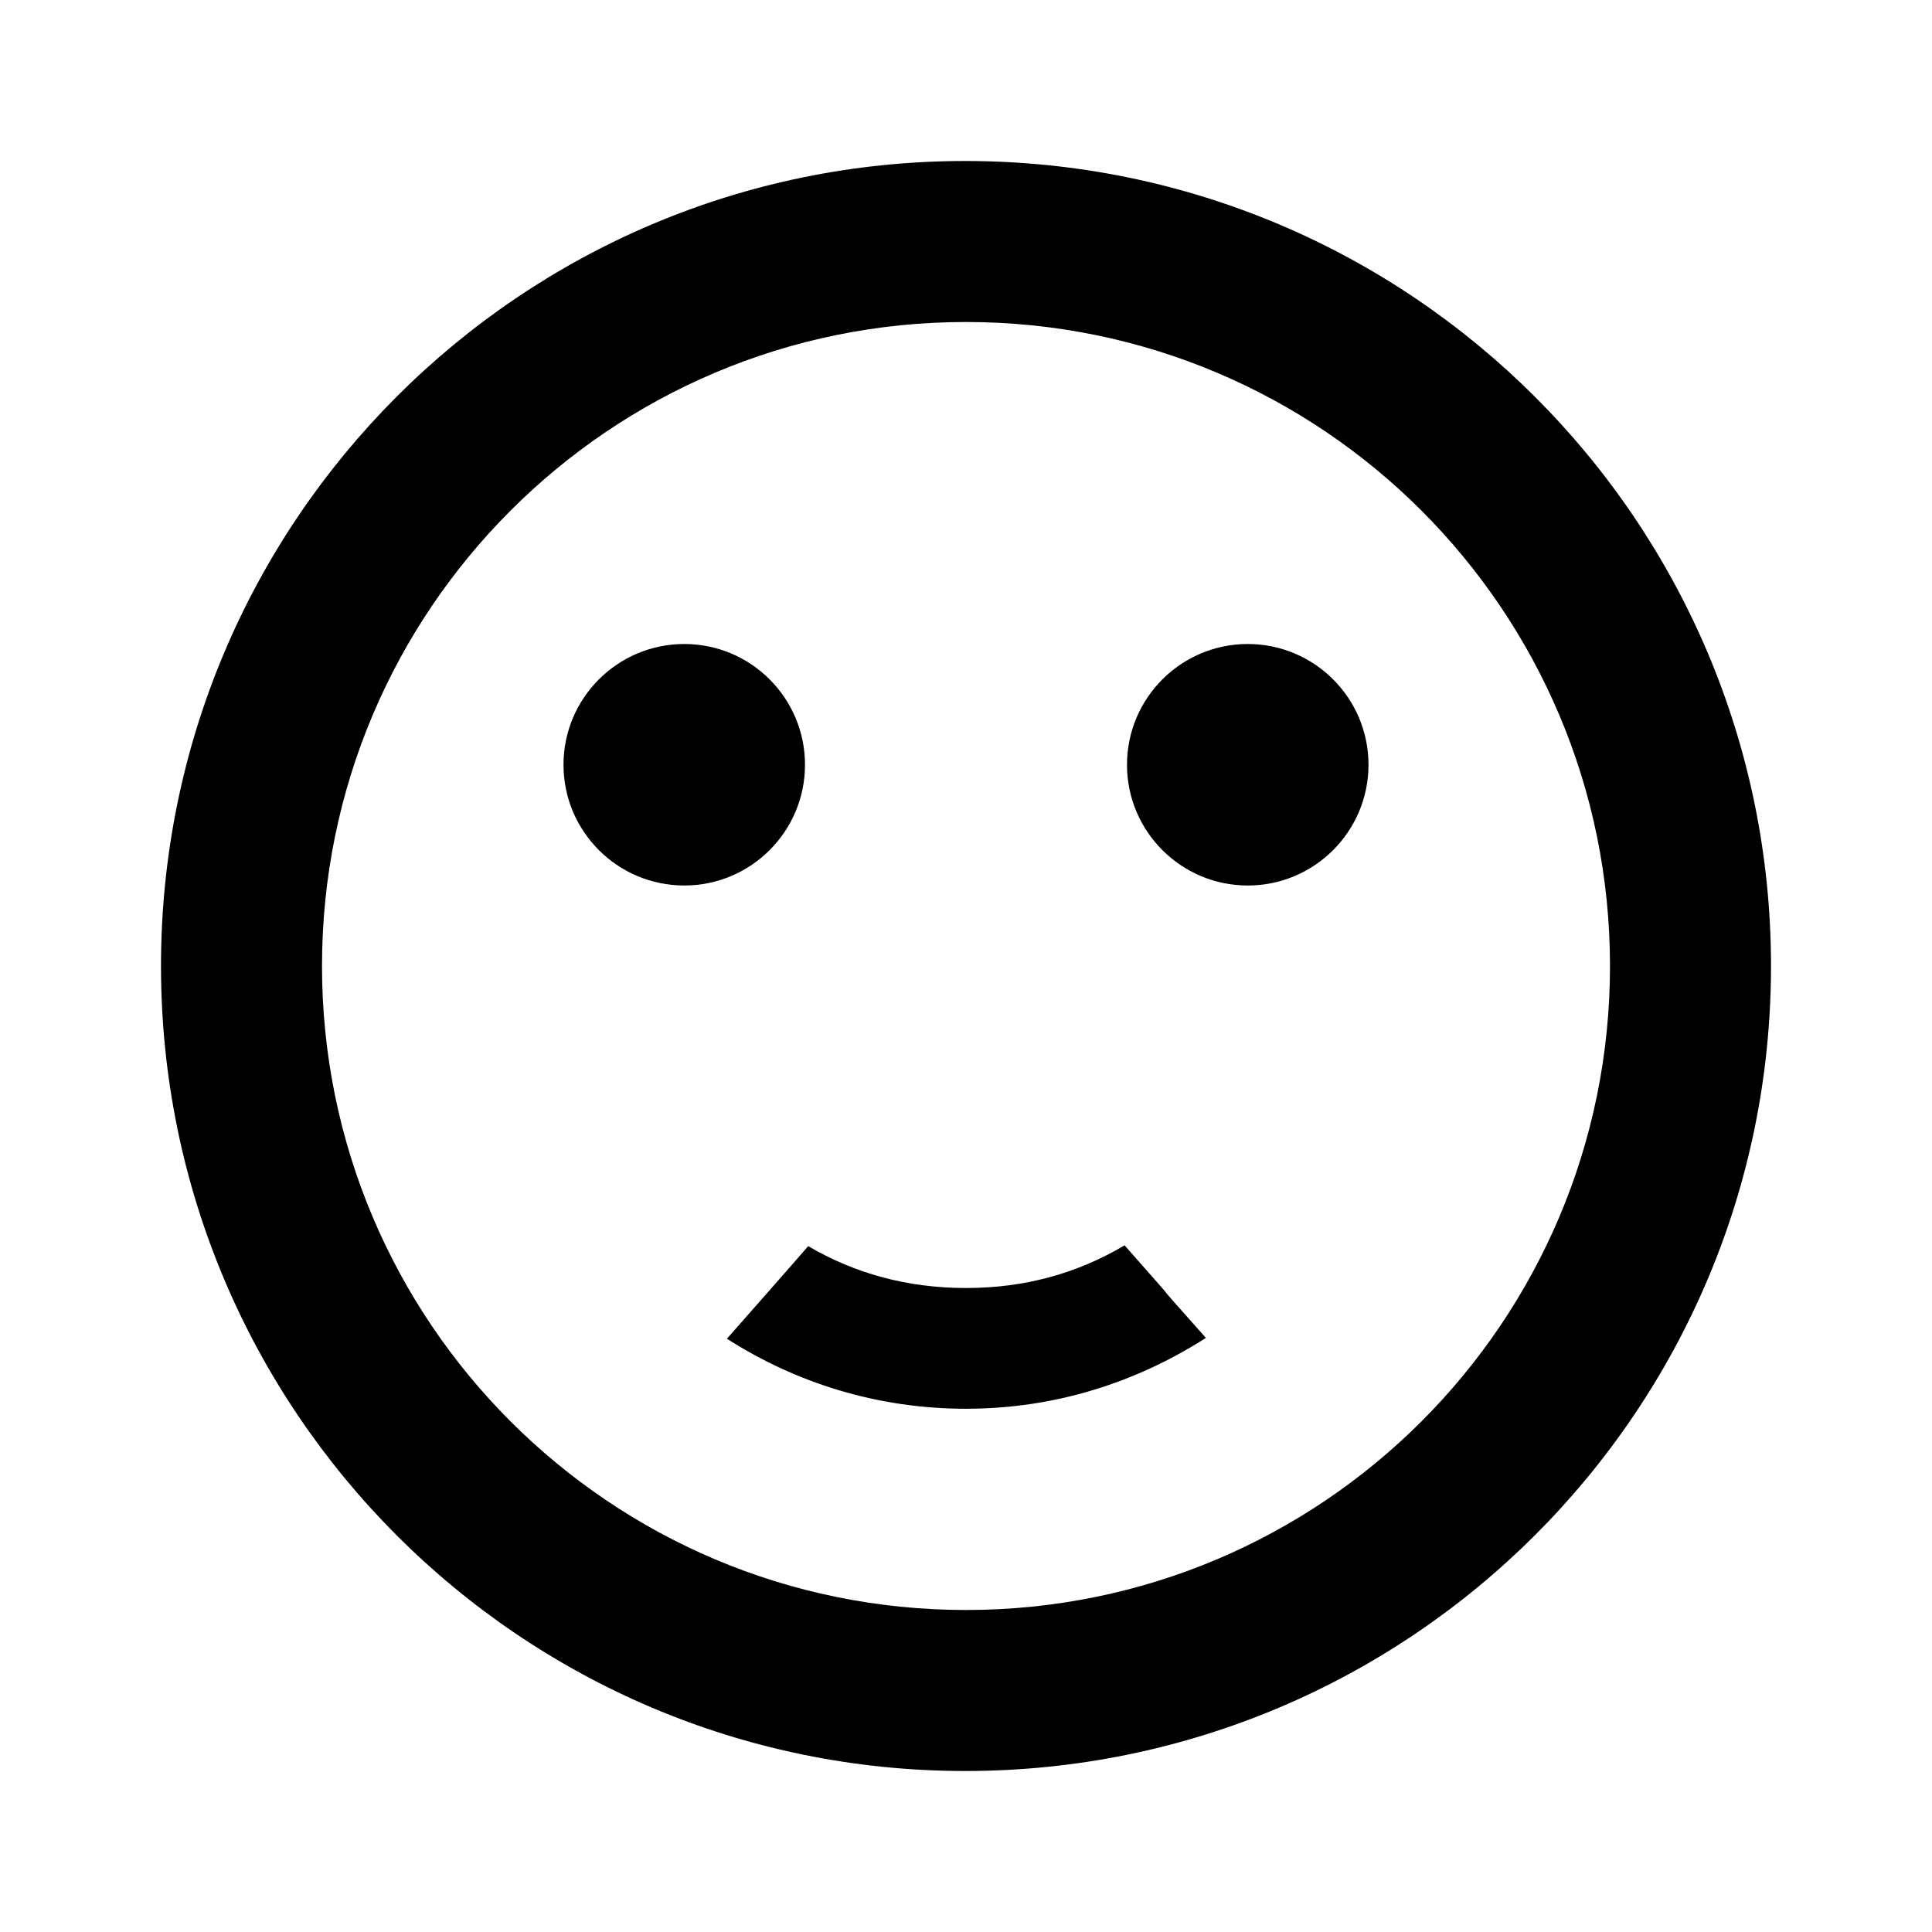
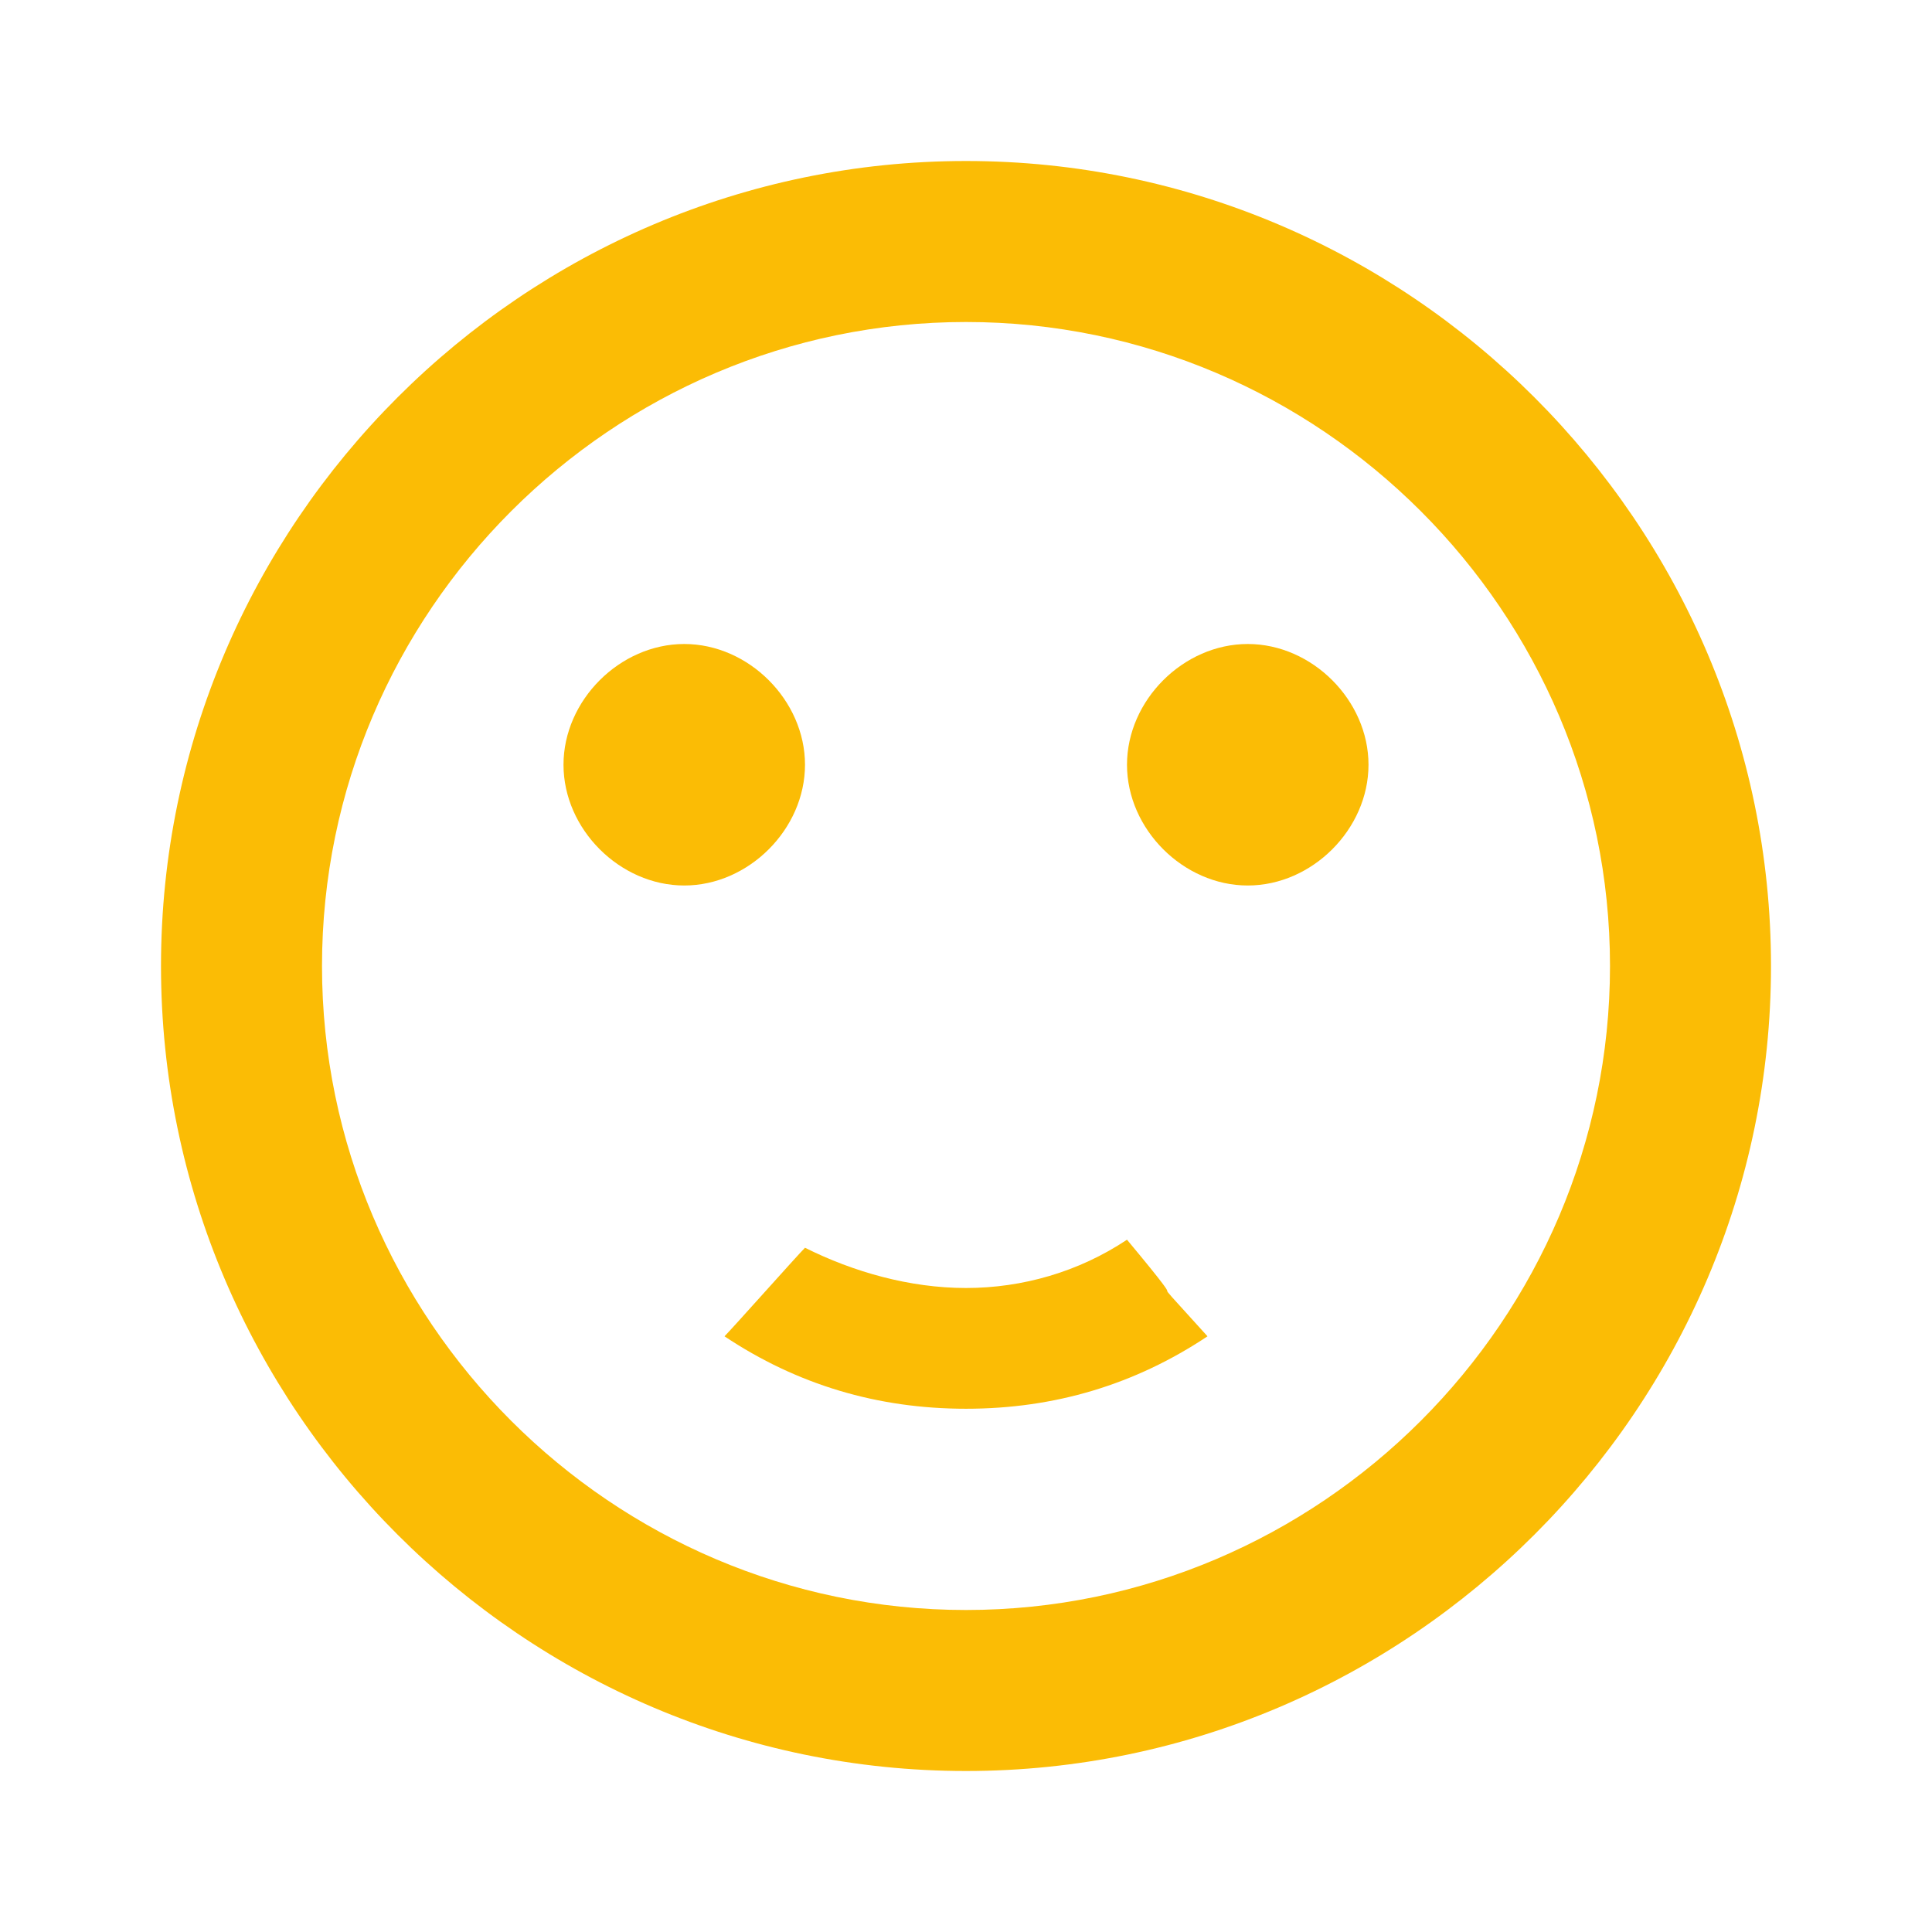
- <svg xmlns="http://www.w3.org/2000/svg" width="24" height="24" viewBox="0 0 24 24" fill="none">
-   <path d="M15.5 11C16.328 11 17 10.328 17 9.5C17 8.672 16.328 8 15.5 8C14.672 8 14 8.672 14 9.5C14 10.328 14.672 11 15.5 11Z" fill="black" />
-   <path d="M8.5 11C9.328 11 10 10.328 10 9.5C10 8.672 9.328 8 8.5 8C7.672 8 7 8.672 7 9.5C7 10.328 7.672 11 8.5 11Z" fill="black" />
-   <path d="M11.99 2C6.47 2 2 6.48 2 12C2 17.52 6.47 22 11.99 22C17.52 22 22 17.52 22 12C22 6.48 17.52 2 11.99 2ZM12 20C7.58 20 4 16.42 4 12C4 7.58 7.58 4 12 4C16.42 4 20 7.58 20 12C20 16.42 16.42 20 12 20ZM12 16C11.27 16 10.62 15.82 10.04 15.48C9.92 15.62 9.18 16.46 9.03 16.63C9.89 17.18 10.9 17.5 12 17.5C13.11 17.5 14.12 17.17 14.98 16.62C14.01 15.53 14.97 16.6 13.97 15.47C13.38 15.82 12.73 16 12 16Z" fill="black" />
+ <svg xmlns="http://www.w3.org/2000/svg" version="1.1" id="Layer_1" x="0px" y="0px" viewBox="0 0 24 24" style="enable-background:new 0 0 24 24;" xml:space="preserve">
+   <style type="text/css">
+ 	.st0{fill:#FBBC05;}
+ </style>
+   <path class="st0" d="M15.5,11c0.8,0,1.5-0.7,1.5-1.5C17,8.7,16.3,8,15.5,8S14,8.7,14,9.5C14,10.3,14.7,11,15.5,11z" />
+   <path class="st0" d="M8.5,11c0.8,0,1.5-0.7,1.5-1.5C10,8.7,9.3,8,8.5,8S7,8.7,7,9.5C7,10.3,7.7,11,8.5,11z" />
+   <path class="st0" d="M12,2C6.5,2,2,6.5,2,12s4.5,10,10,10c5.5,0,10-4.5,10-10S17.5,2,12,2z M12,20c-4.4,0-8-3.6-8-8s3.6-8,8-8  s8,3.6,8,8S16.4,20,12,20z M12,16c-0.7,0-1.4-0.2-2-0.5c-0.1,0.1-0.9,1-1,1.1c0.9,0.6,1.9,0.9,3,0.9c1.1,0,2.1-0.3,3-0.9  c-1-1.1,0,0-1-1.2C13.4,15.8,12.7,16,12,16z" />
</svg>
